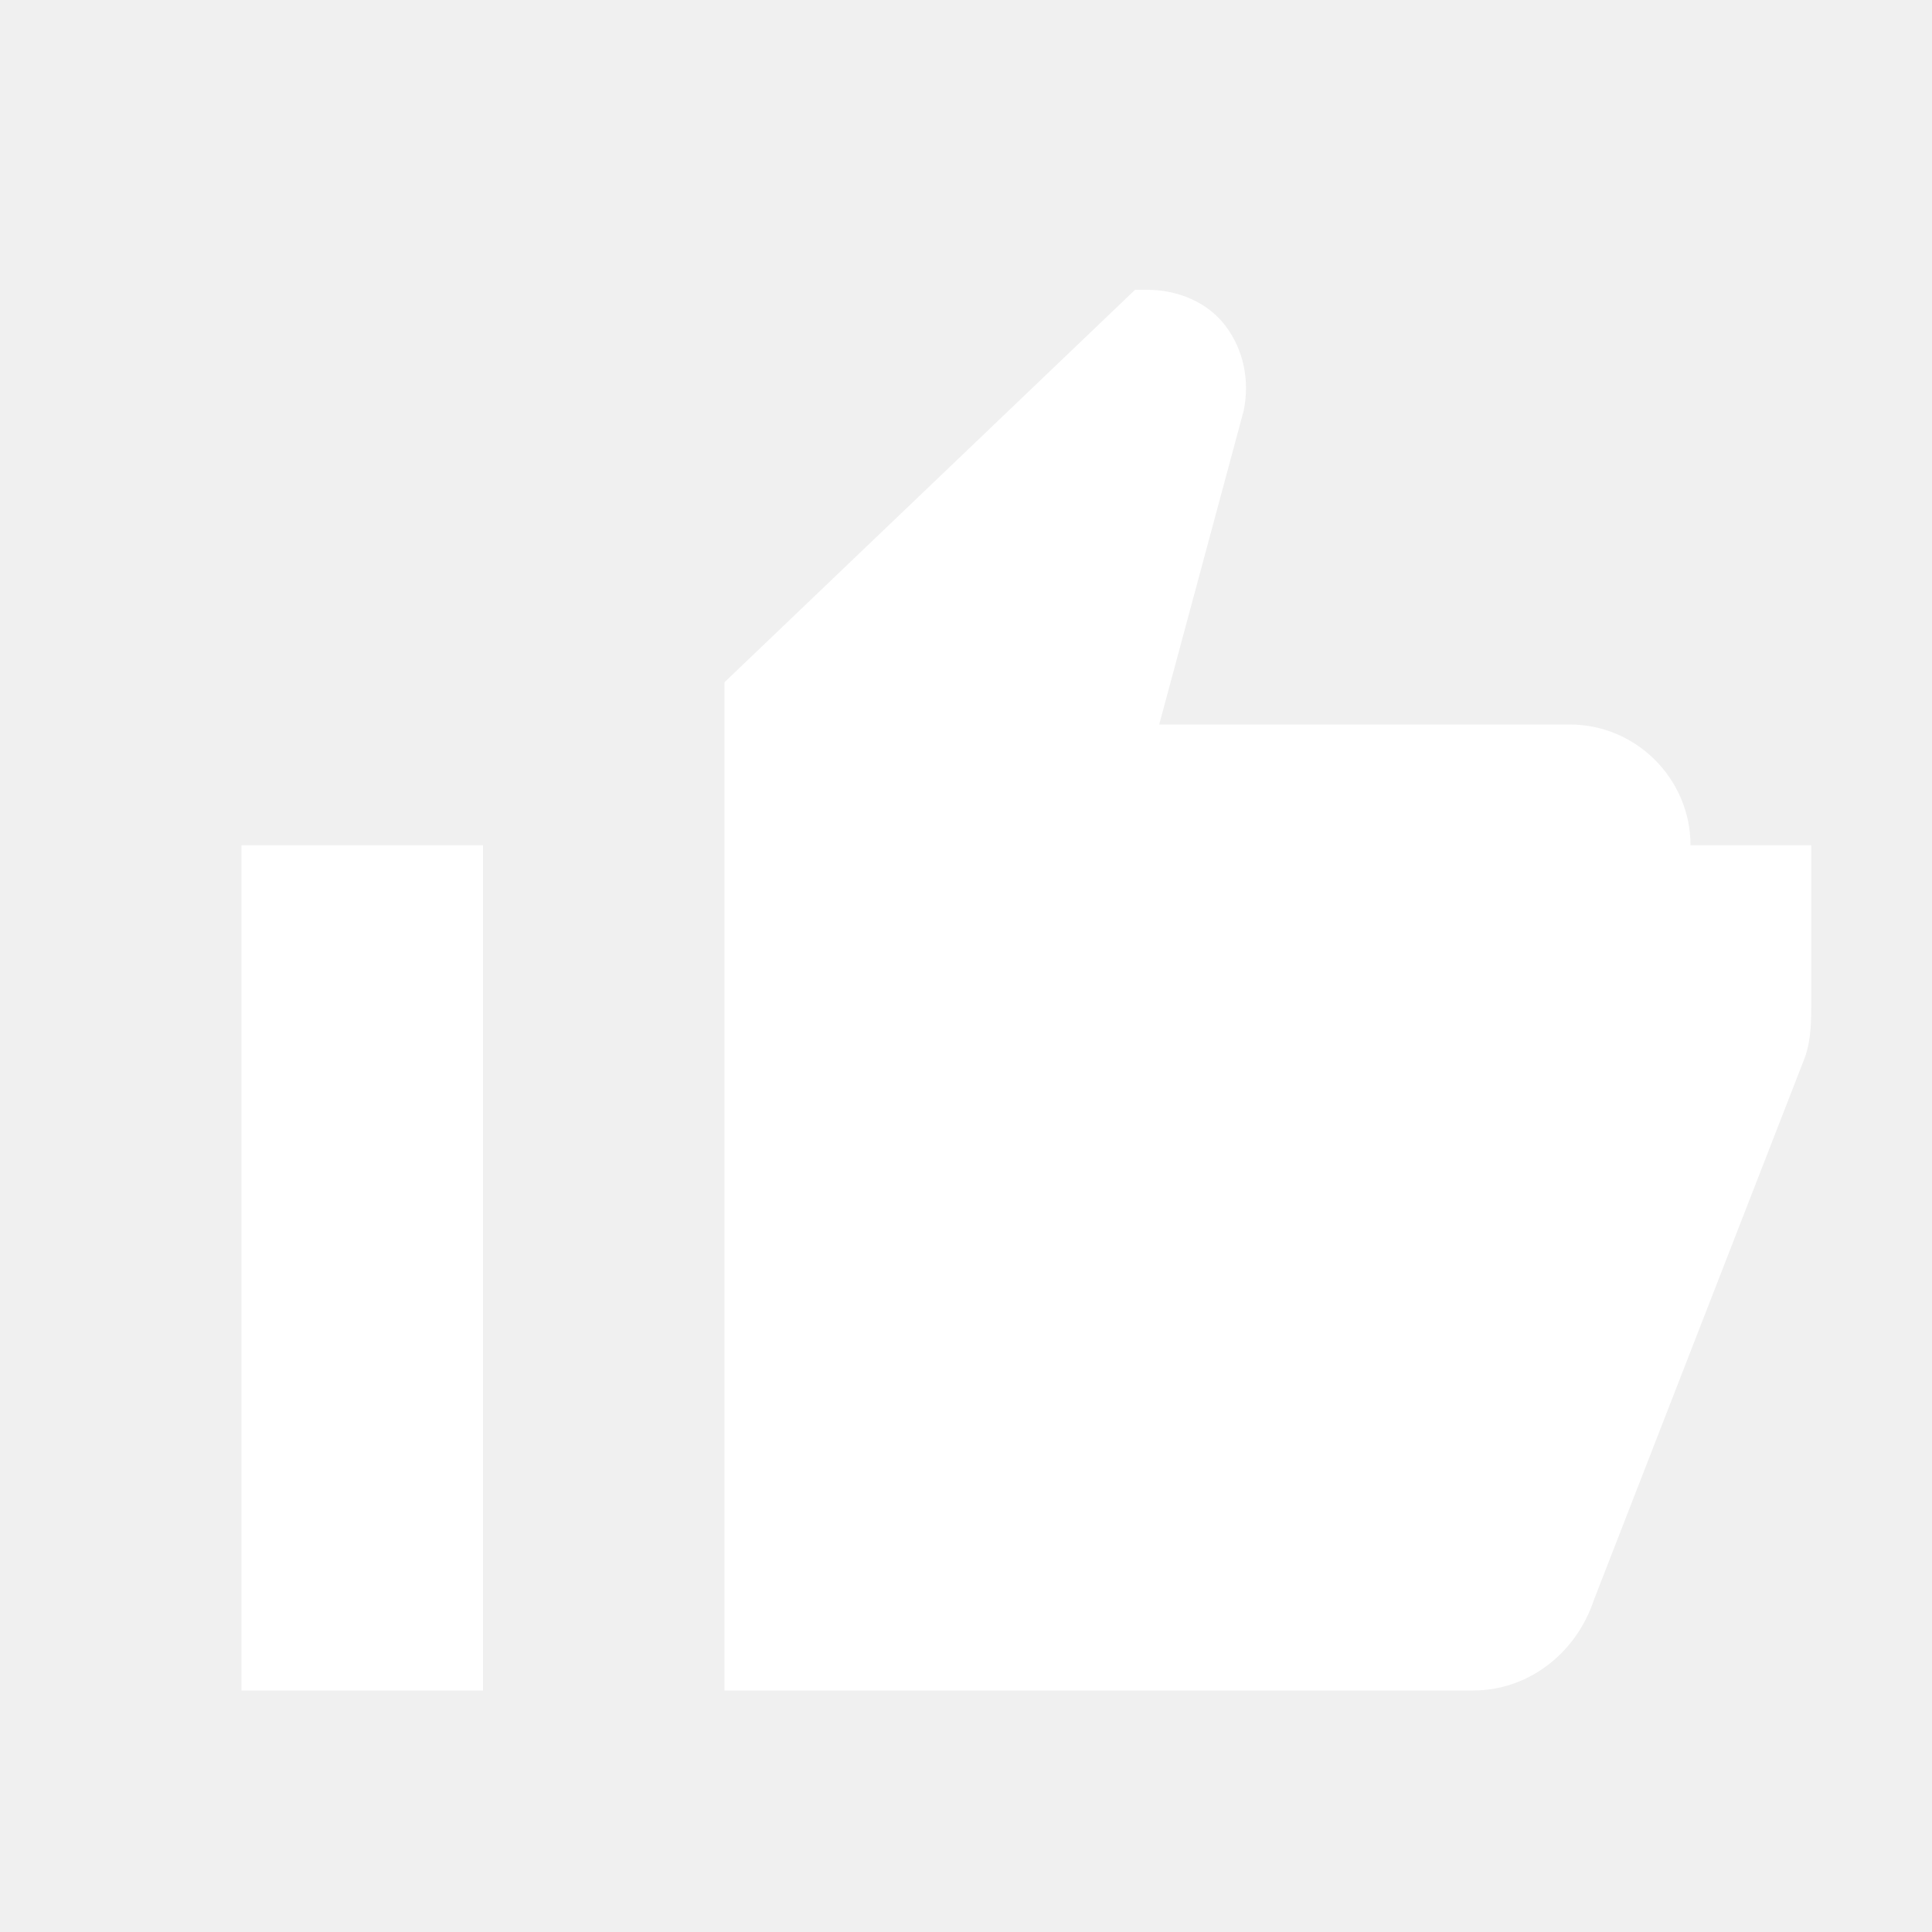
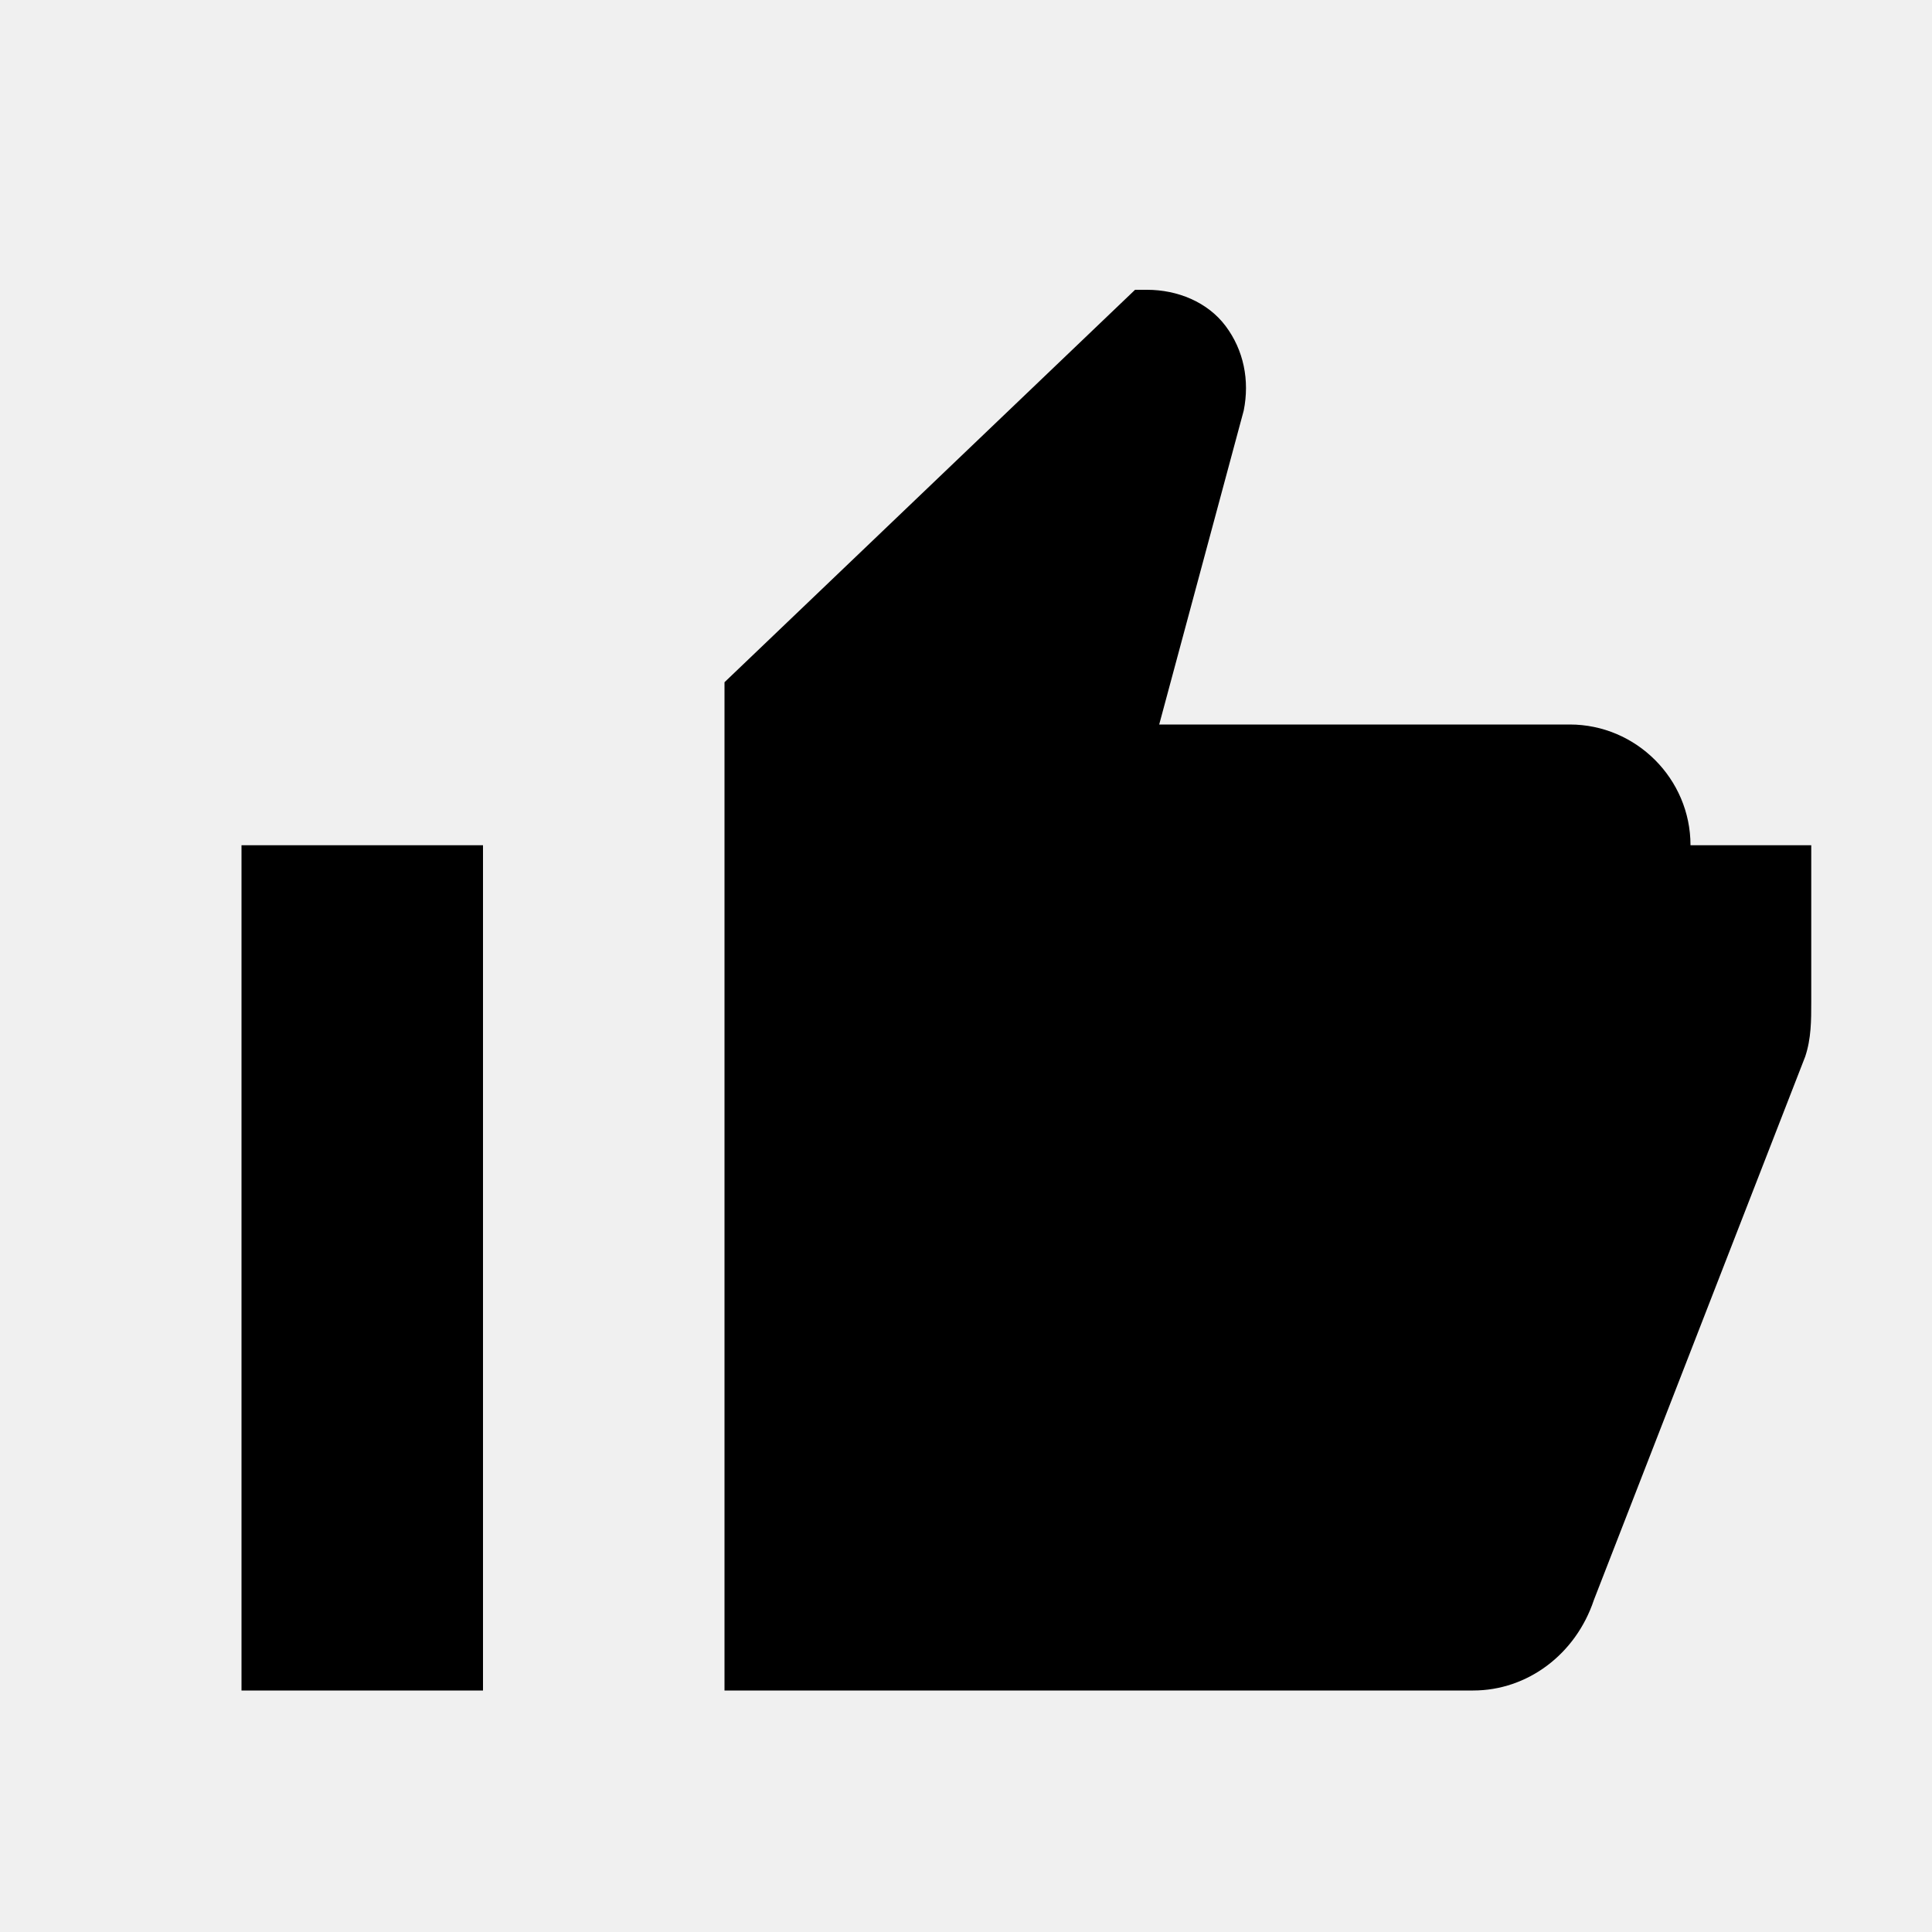
<svg xmlns="http://www.w3.org/2000/svg" width="32" height="32" viewBox="0 0 32 32">
-   <path d="M8 14V28H4V14H8ZM28 14C28 12.9 27.1 12 26 12H19.2L20.6 6.8C20.7 6.3 20.6 5.8 20.3 5.4C20 5 19.5 4.8 19 4.8H18.8L12 11.3V28H24.4C25.3 28 26.1 27.4 26.4 26.5L29.9 17.5C30 17.2 30 16.9 30 16.6V14H28Z" fill="#ffffff" />
+   <path d="M8 14V28H4V14H8ZM28 14C28 12.9 27.1 12 26 12H19.2L20.6 6.8C20.7 6.3 20.6 5.8 20.3 5.4C20 5 19.5 4.8 19 4.8H18.8L12 11.3V28H24.4C25.3 28 26.1 27.4 26.4 26.5L29.9 17.5C30 17.2 30 16.9 30 16.6V14H28Z" />
</svg>
